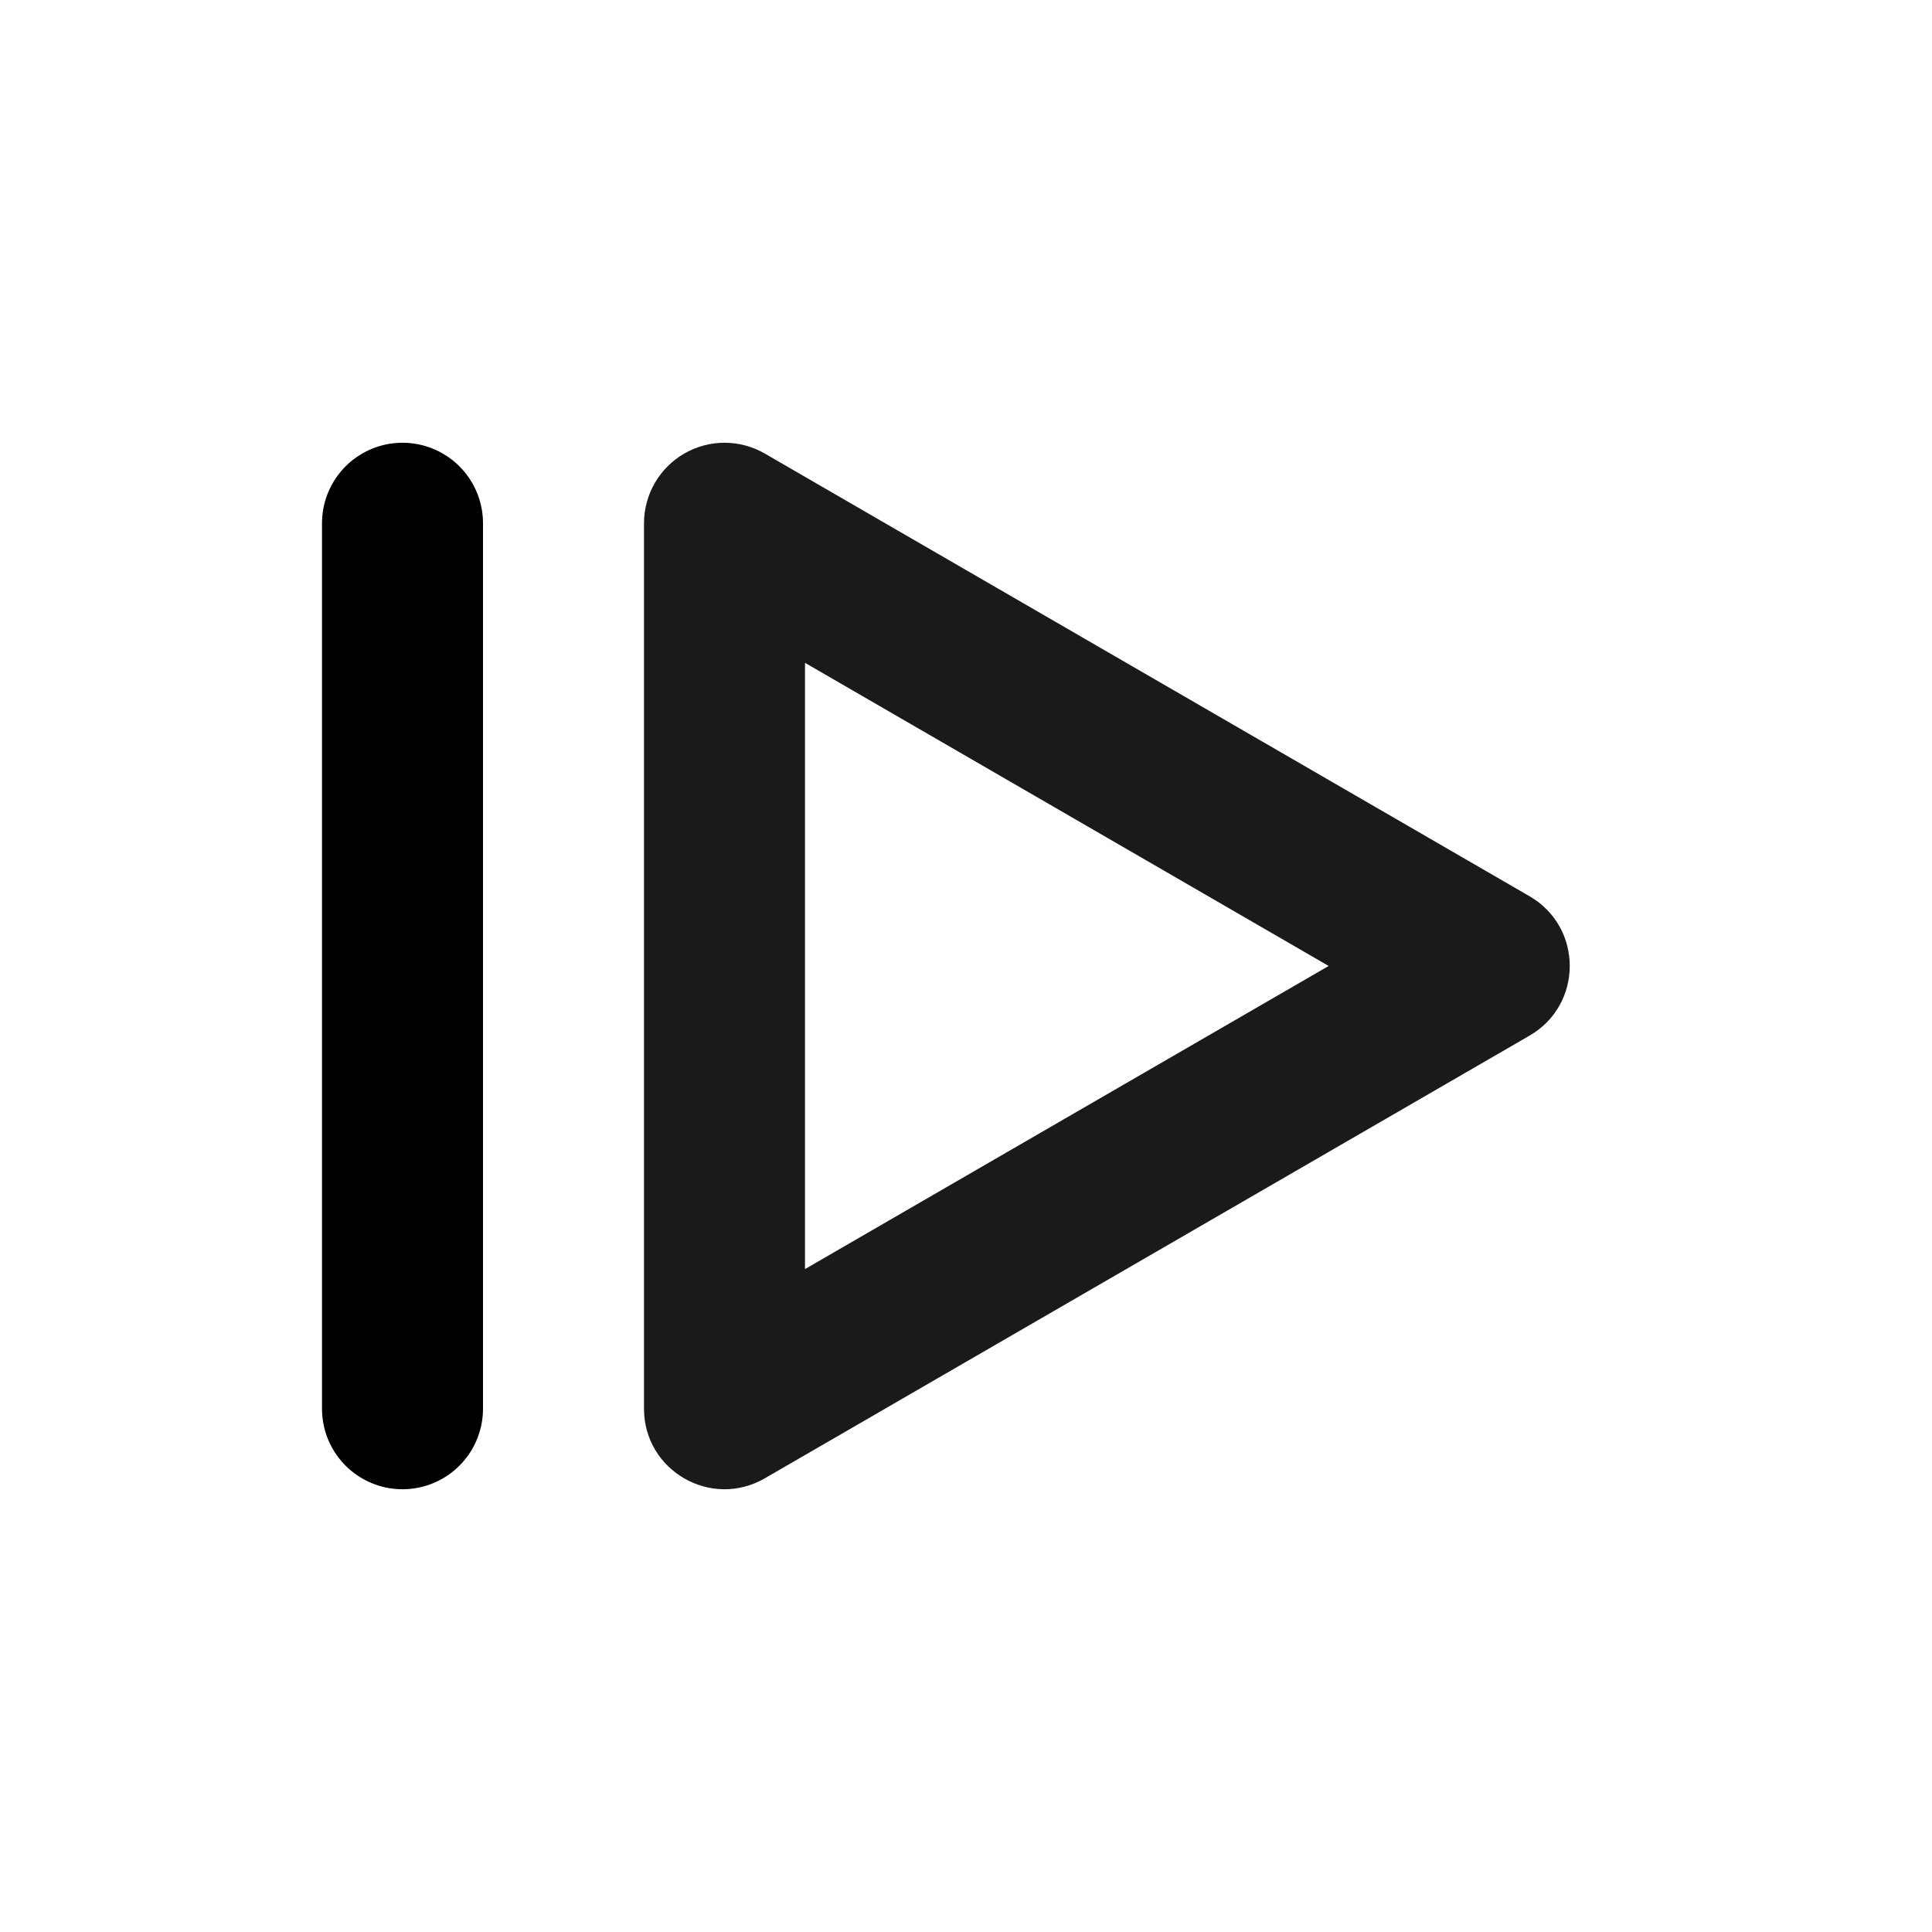
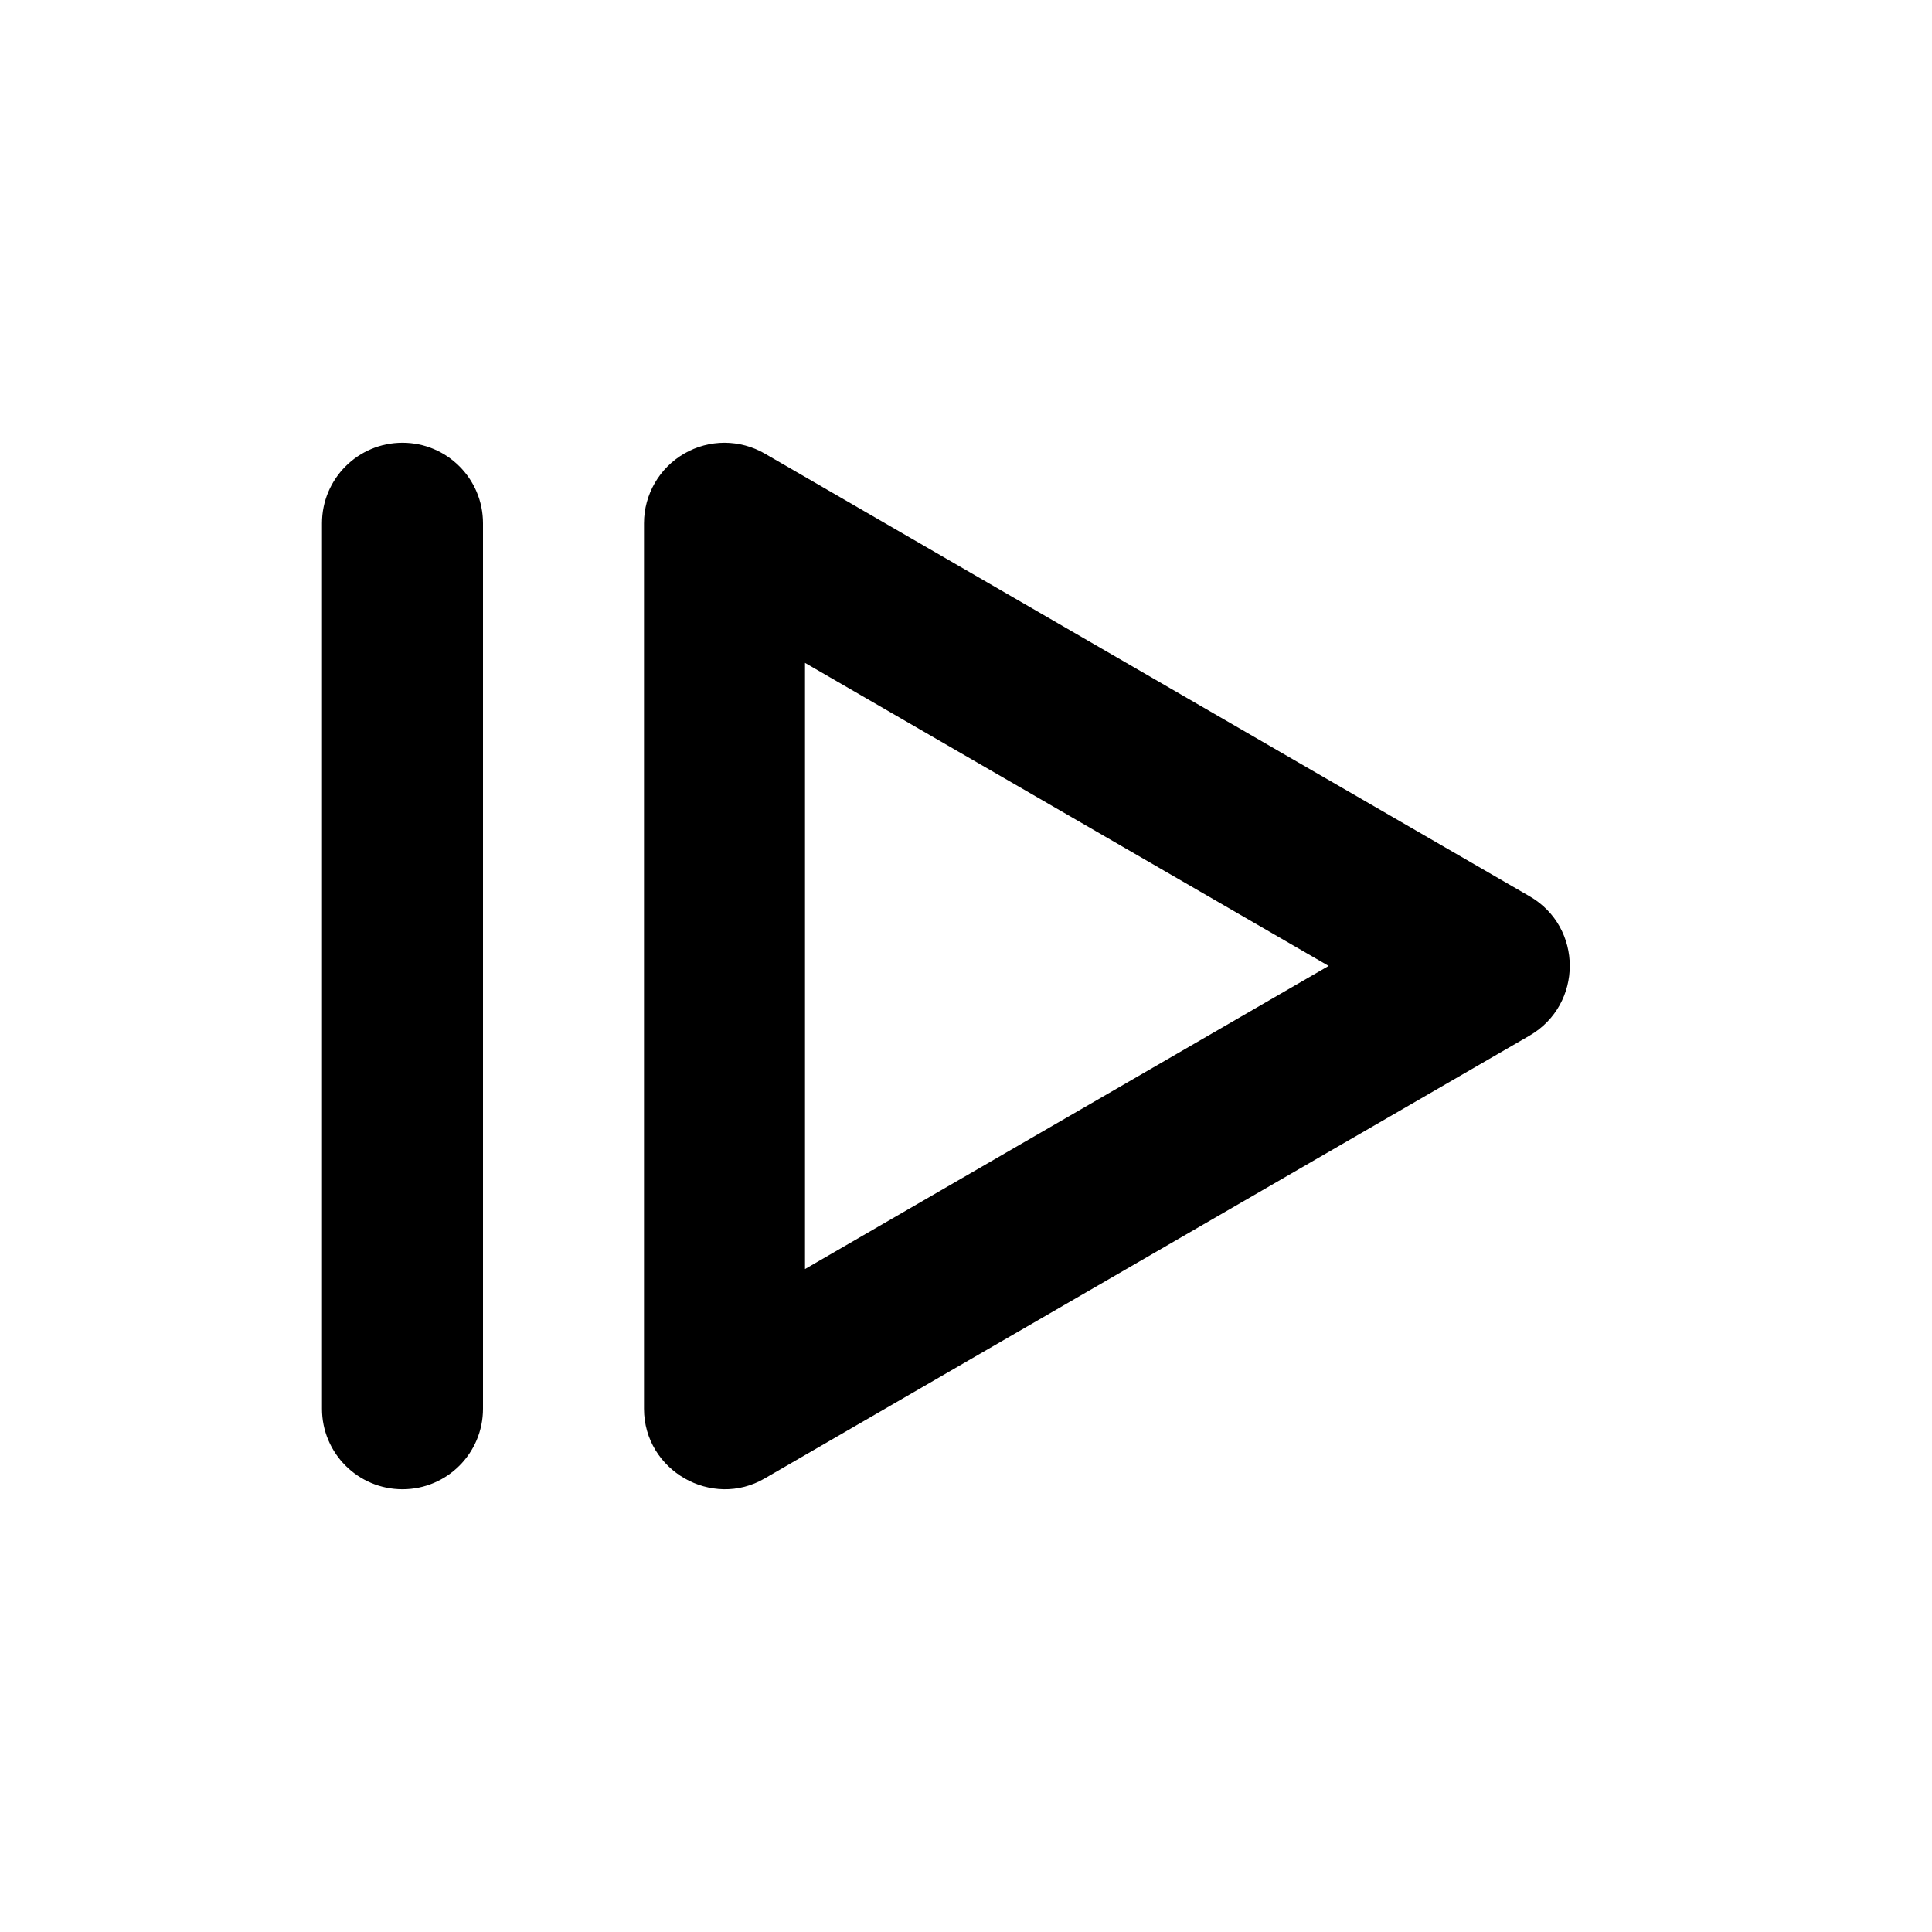
<svg xmlns="http://www.w3.org/2000/svg" width="48.0px" height="48.0px" viewBox="0 0 48.0 48.0" version="1.1" id="SVGRoot">
  <defs id="defs4288" />
  <g id="layer1">
-     <path style="fill:none;fill-rule:evenodd;stroke:#000000;stroke-width:4;stroke-linecap:round;stroke-linejoin:miter;stroke-miterlimit:4;stroke-dasharray:none;stroke-opacity:1" d="m 10,13 -4e-6,22" id="path27" />
-     <path style="color:#000000;fill:#1a1a1a;fill-rule:evenodd;stroke-width:1;stroke-linejoin:round;-inkscape-stroke:none" d="m 16,35 c 6.2e-4,1.54 1.669,2.5 3.002,1.728 L 38.003,25.729 c 1.329,-0.771 1.329,-2.69 0,-3.461 L 19.002,11.269 c -0.618,-0.358 -1.381,-0.359 -2,-0.002 -0.619,0.357 -1.001,1.018 -1.002,1.733 z m 4,-18.532 13.01,7.531 -13.01,7.531 z" id="path41" />
+     <path id="path27" style="color:#000000;fill:#000000;fill-rule:evenodd;stroke-linecap:round;-inkscape-stroke:none" d="m 10,11 c -1.105,0 -2,0.895 -2,2 v 22 c 0,1.105 0.895,2 2,2 1.105,0 2,-0.895 2,-2 V 13 c 0,-1.105 -0.895,-2 -2,-2 z m 8.002,0 c -0.345,-3.45e-4 -0.69,0.089 -1,0.268 C 16.383,11.624 16,12.285 16,13 v 22 c 0.001,1.54 1.691,2.498 3.002,1.729 l 19,-11 c 1.331,-0.774 1.331,-2.694 0,-3.461 l -19,-10.998 c -0.309,-0.179 -0.655,-0.269 -1,-0.27 z M 20,16.469 33.01,23.998 20,31.529 Z" />
  </g>
</svg>
